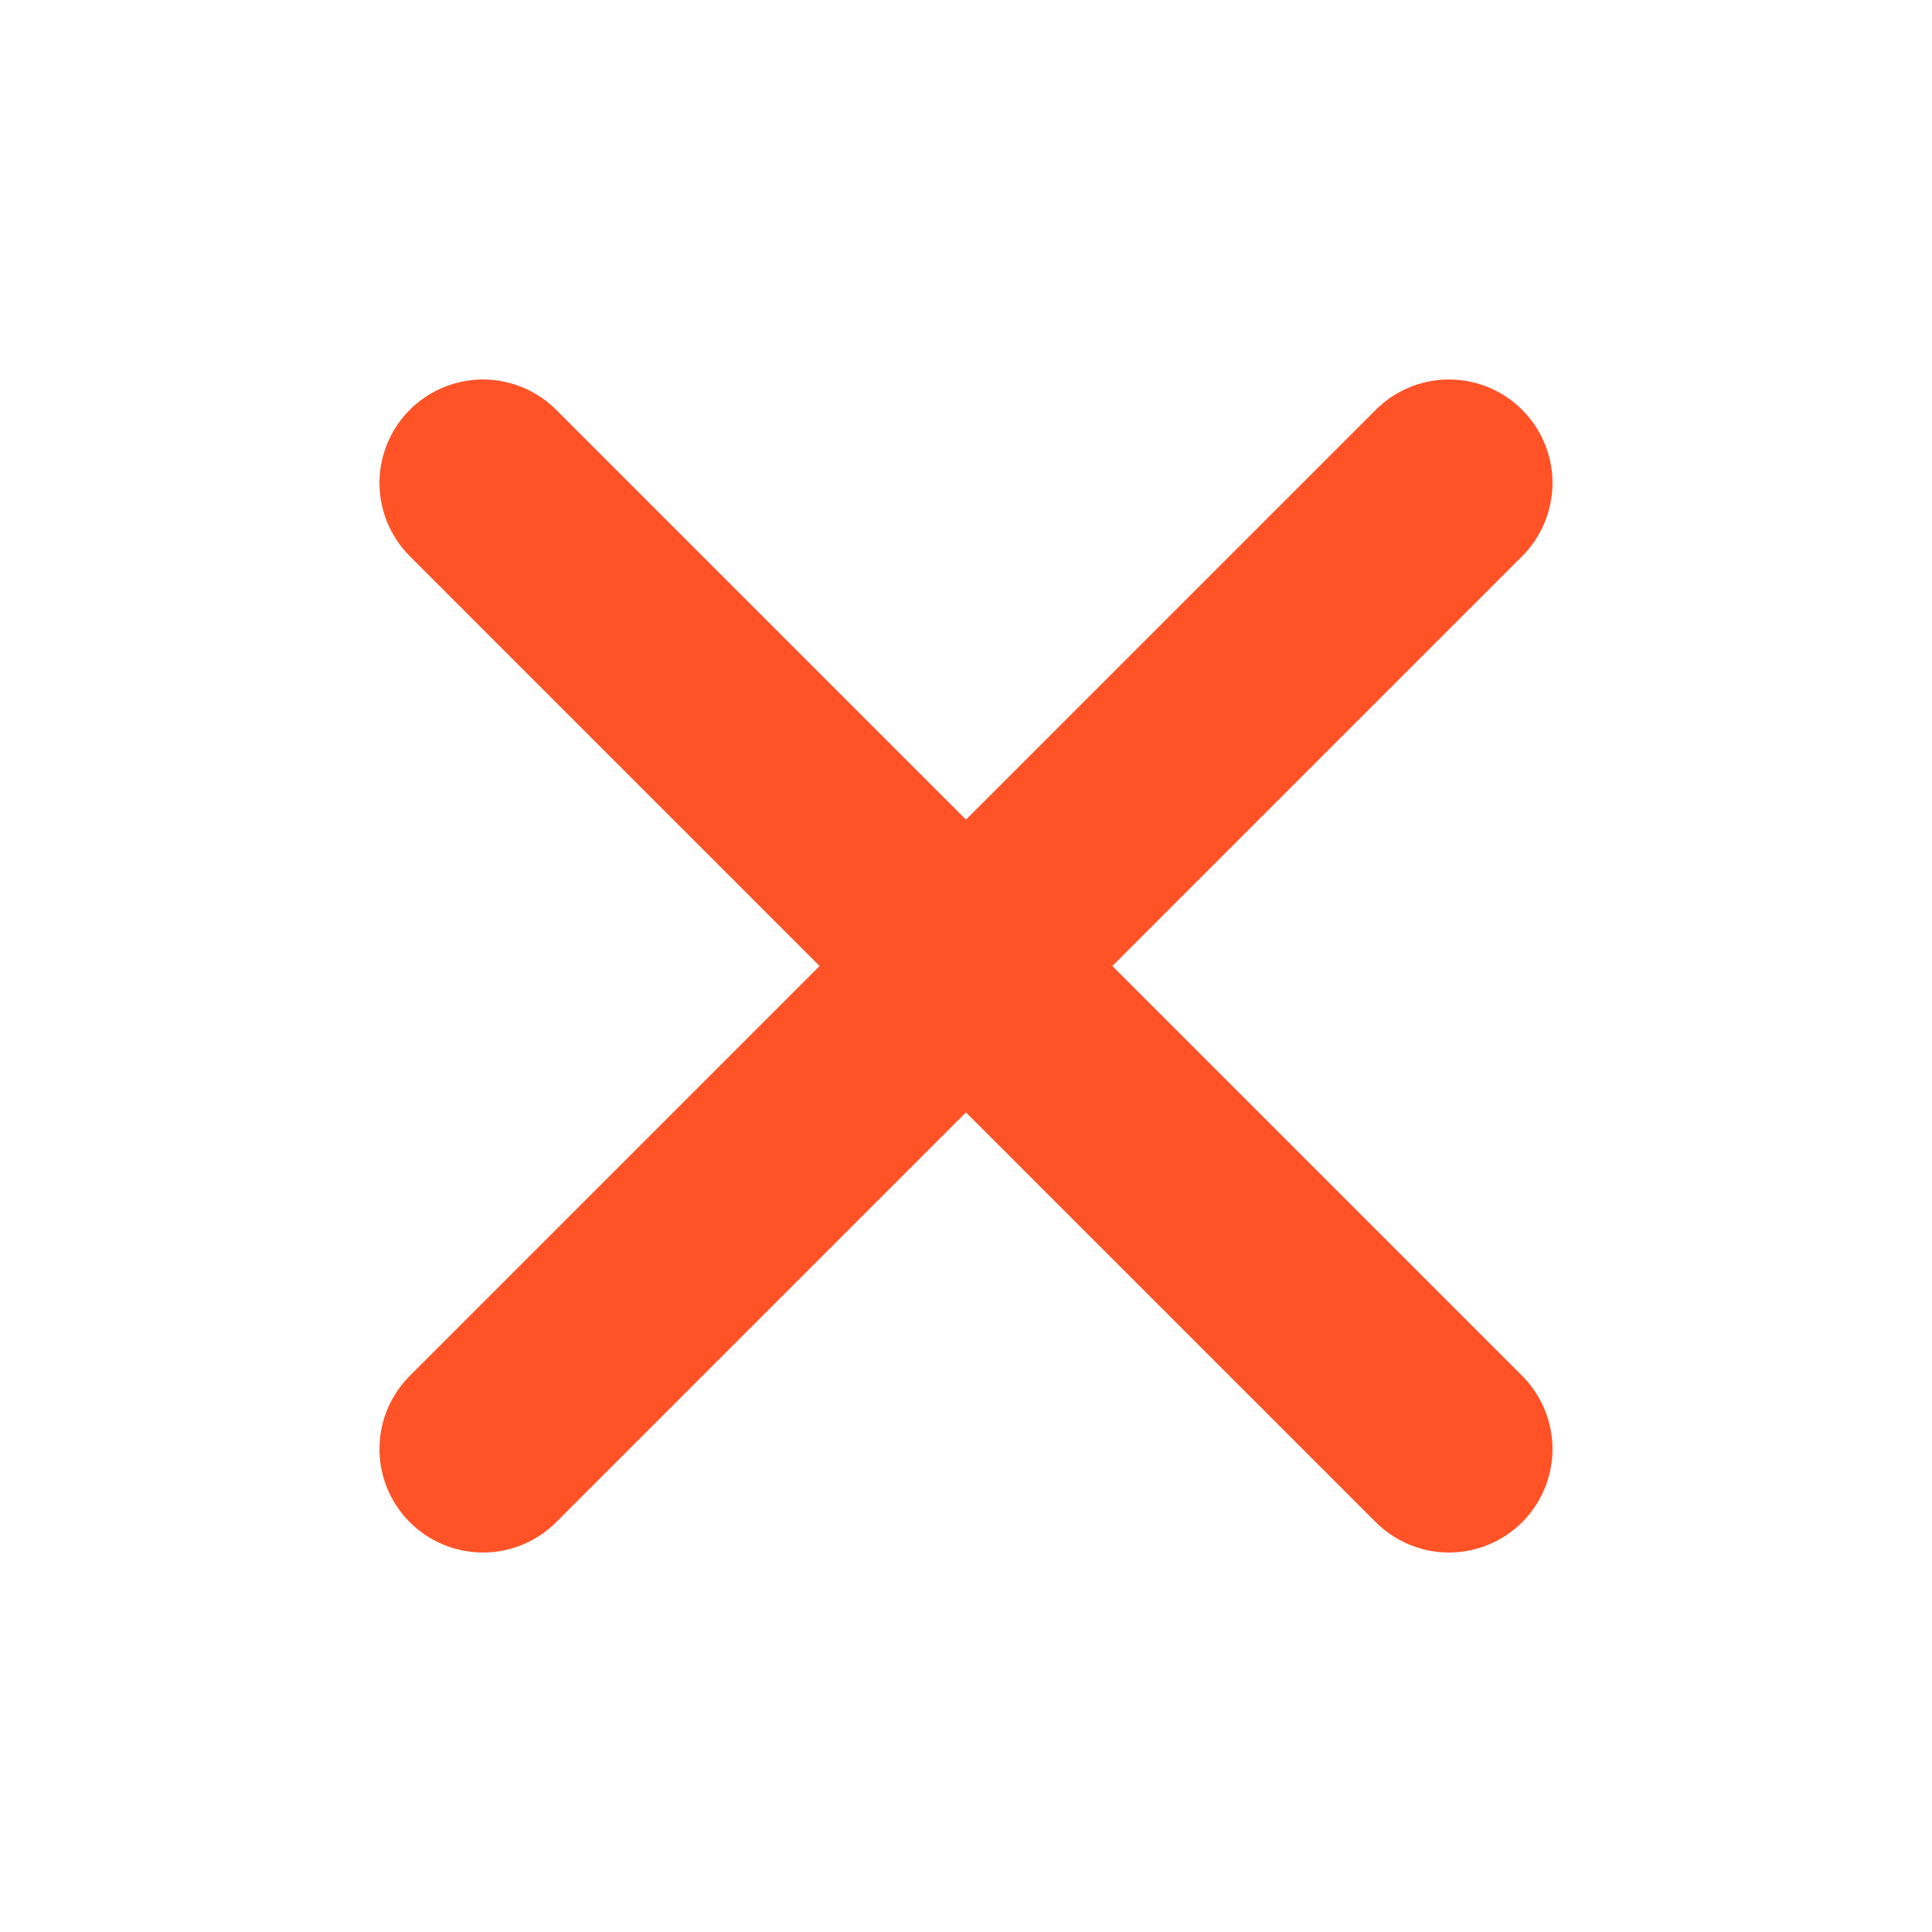
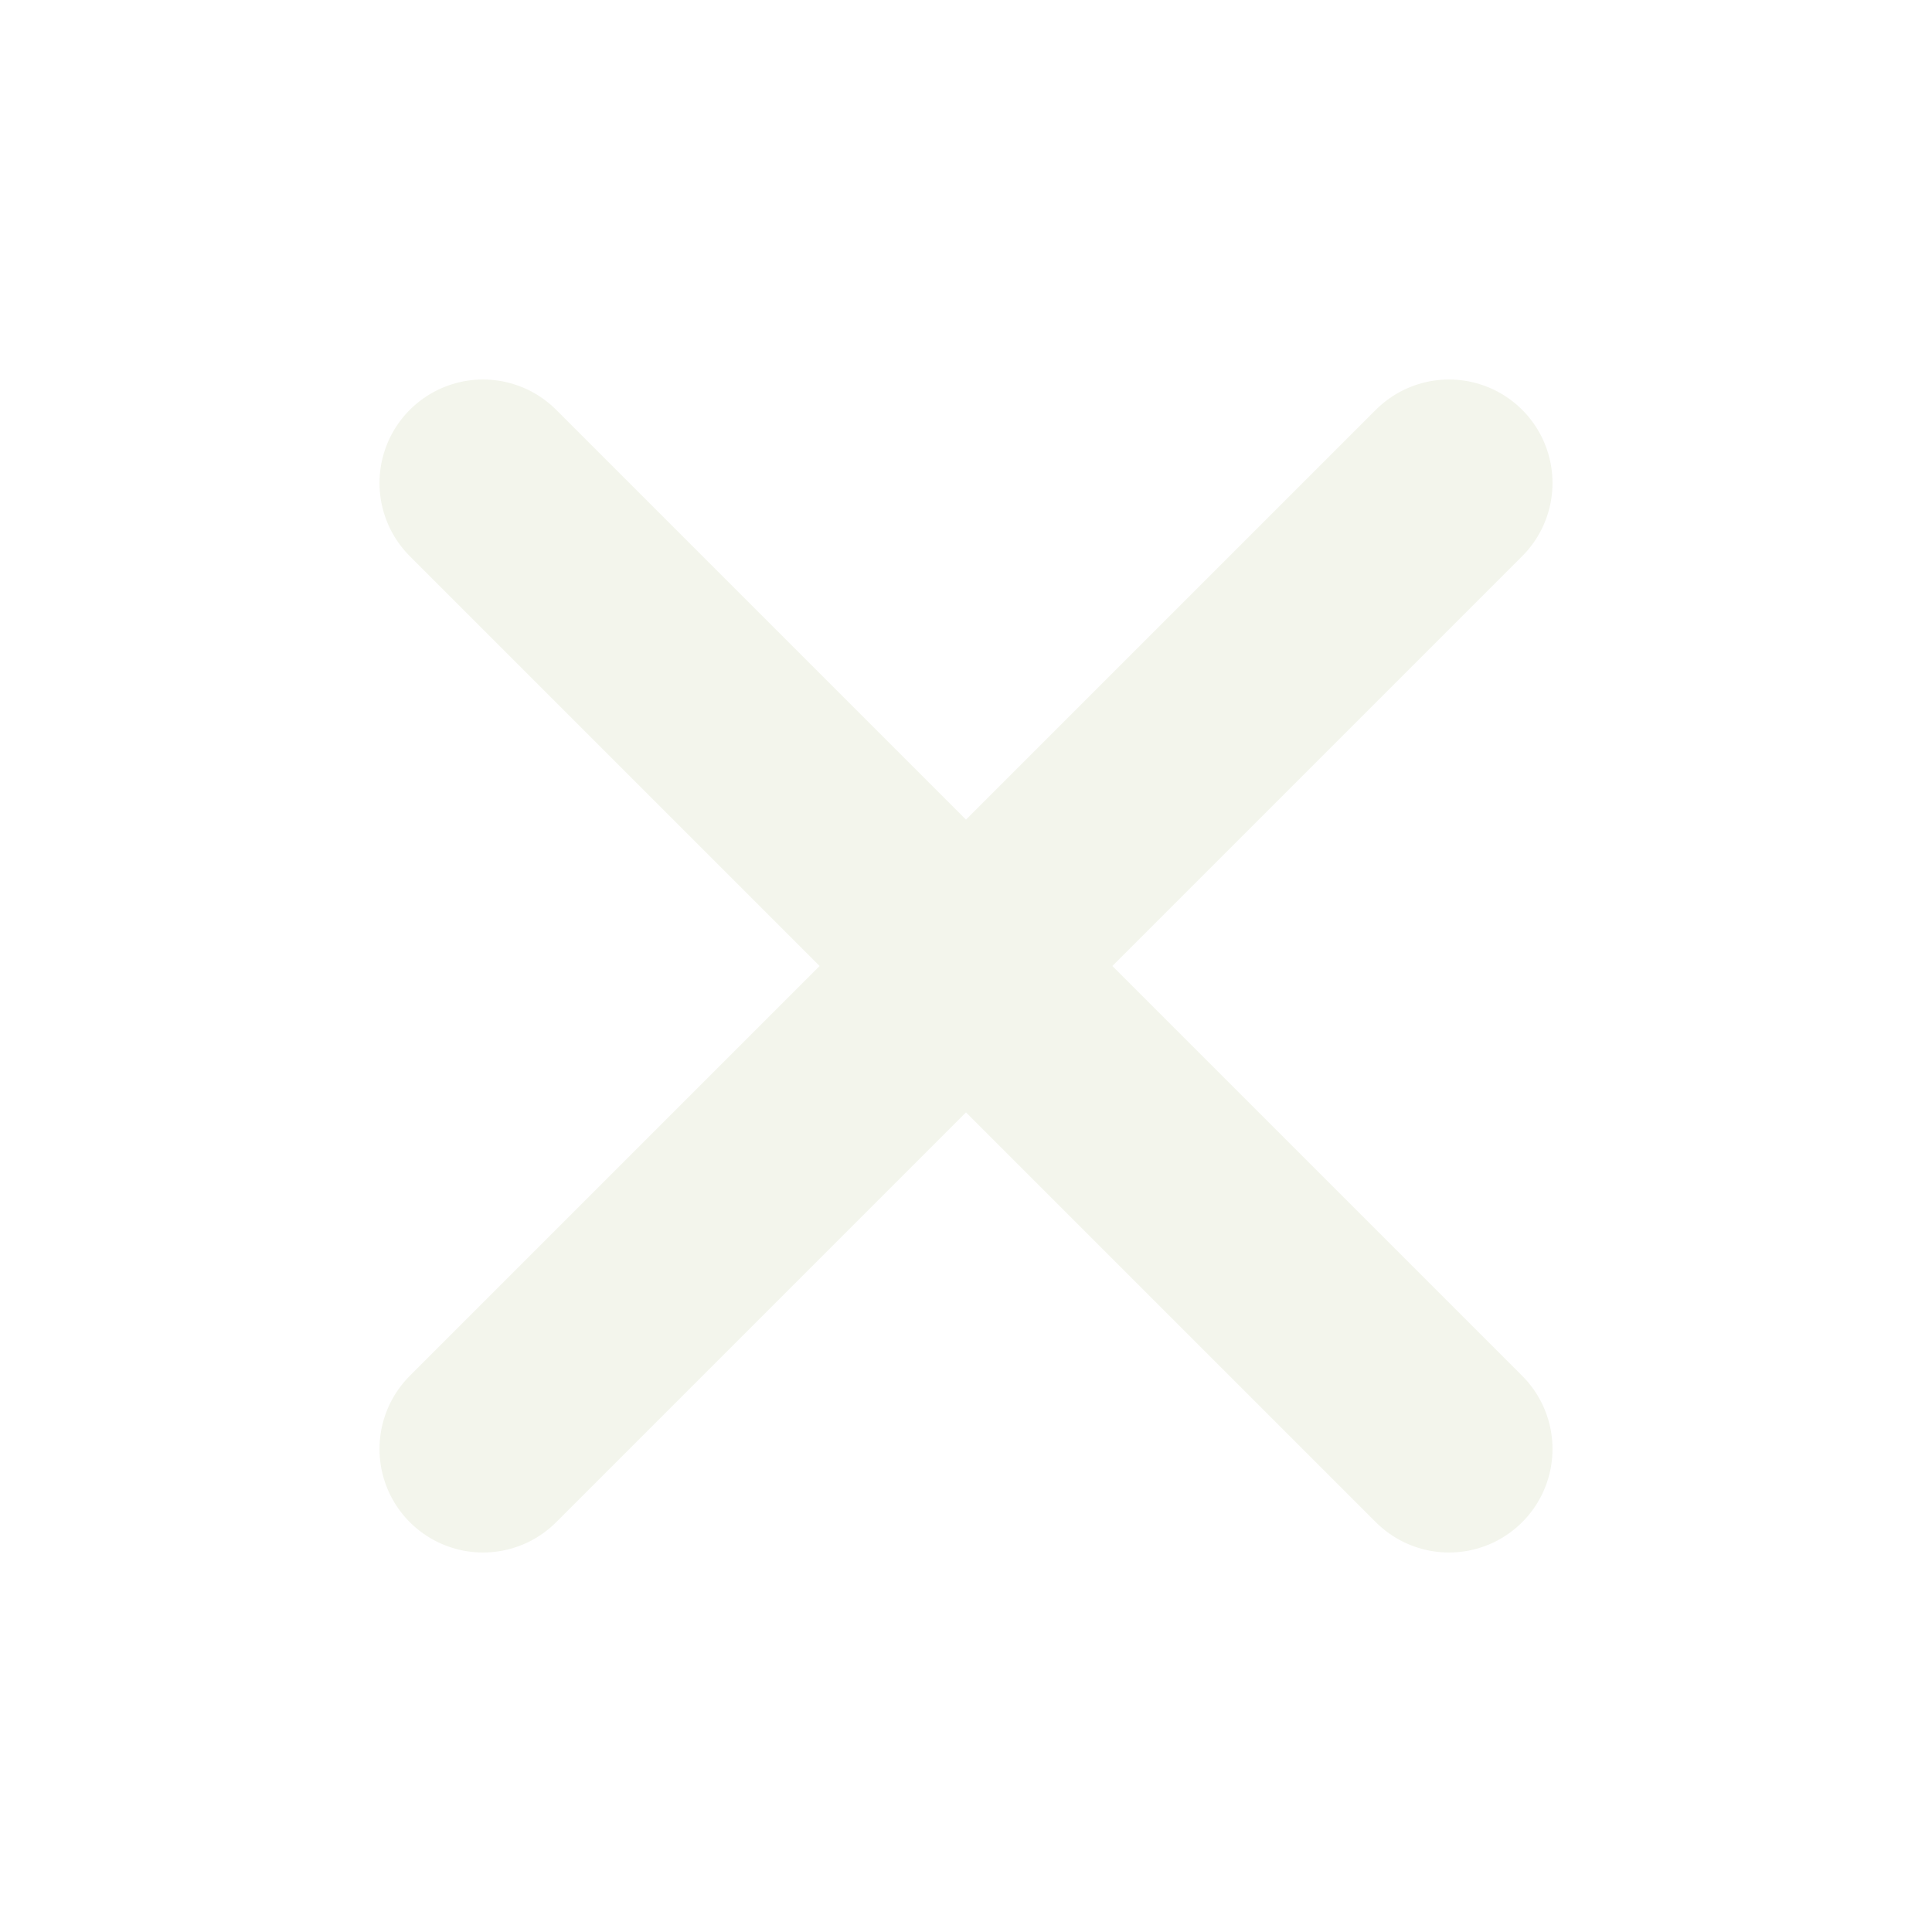
<svg xmlns="http://www.w3.org/2000/svg" width="14" height="14" viewBox="0 0 14 14" fill="none">
-   <path d="M10.5 3.5L3.5 10.5M3.5 3.5L10.5 10.5" stroke="#FF5227" stroke-width="1.5" stroke-linecap="round" stroke-linejoin="round" />
+   <path d="M10.5 3.5L3.5 10.5M3.5 3.5L10.5 10.5" stroke="#F3F5EC" stroke-width="1.5" stroke-linecap="round" stroke-linejoin="round" />
</svg>
